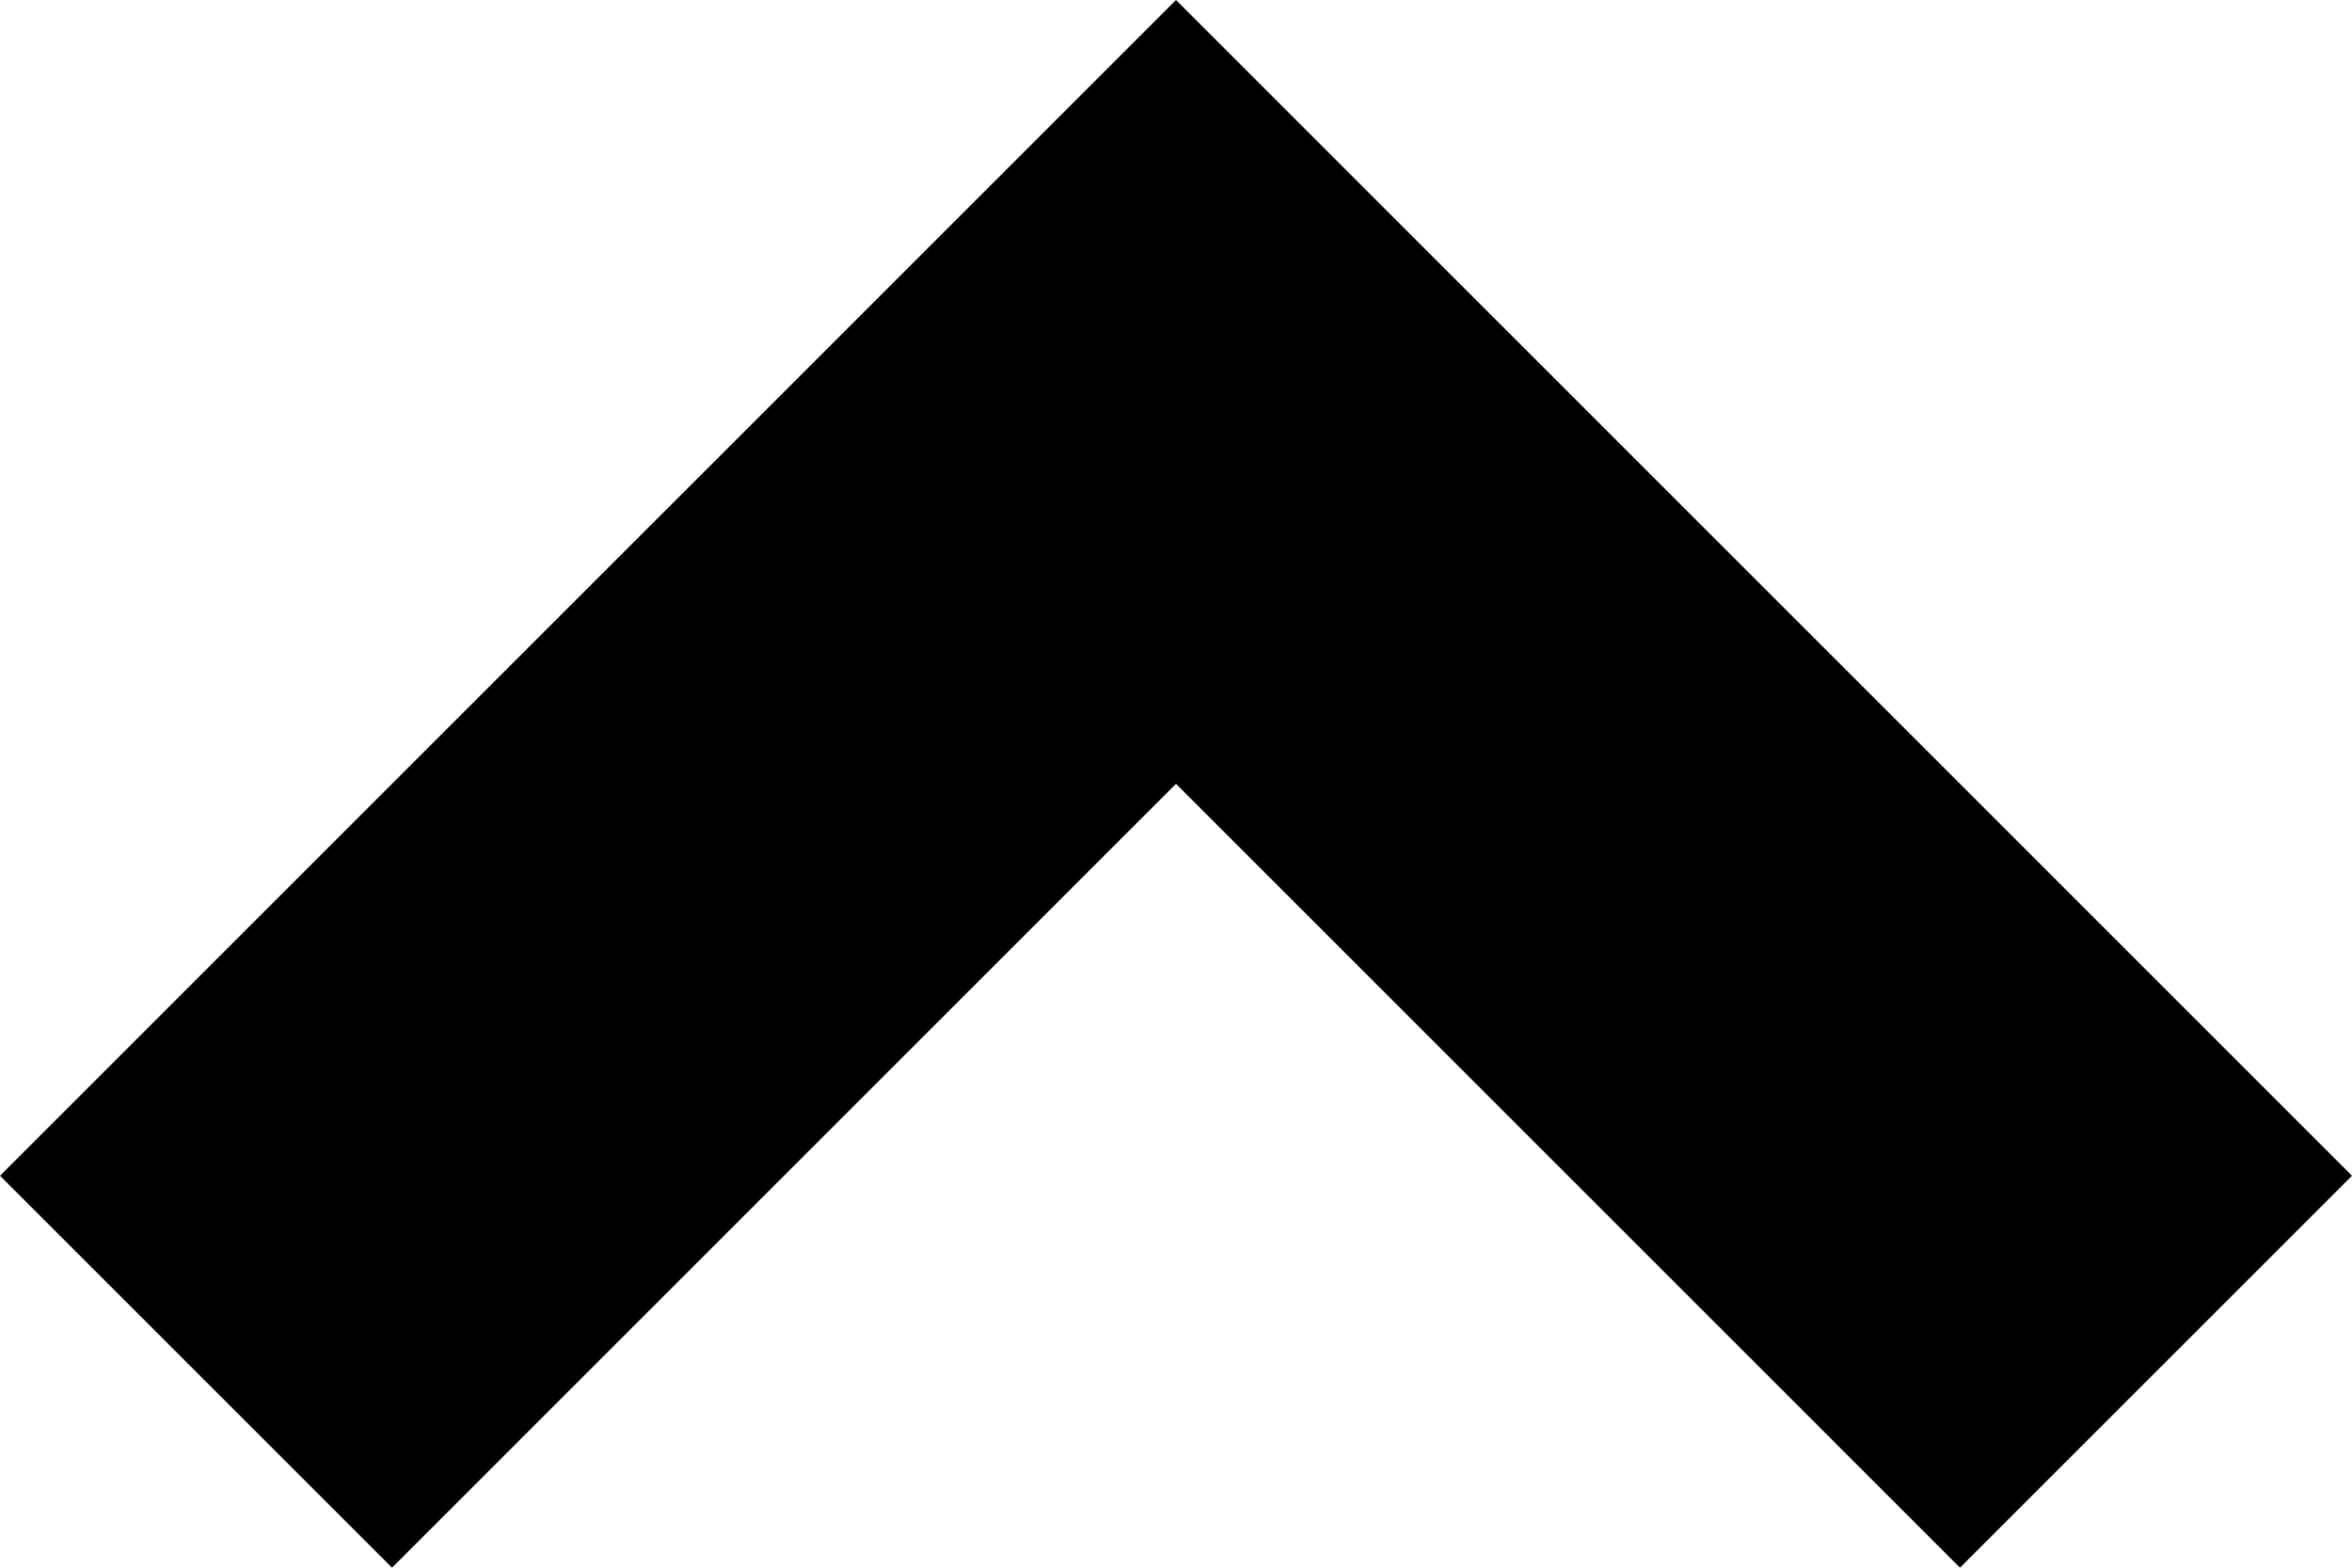
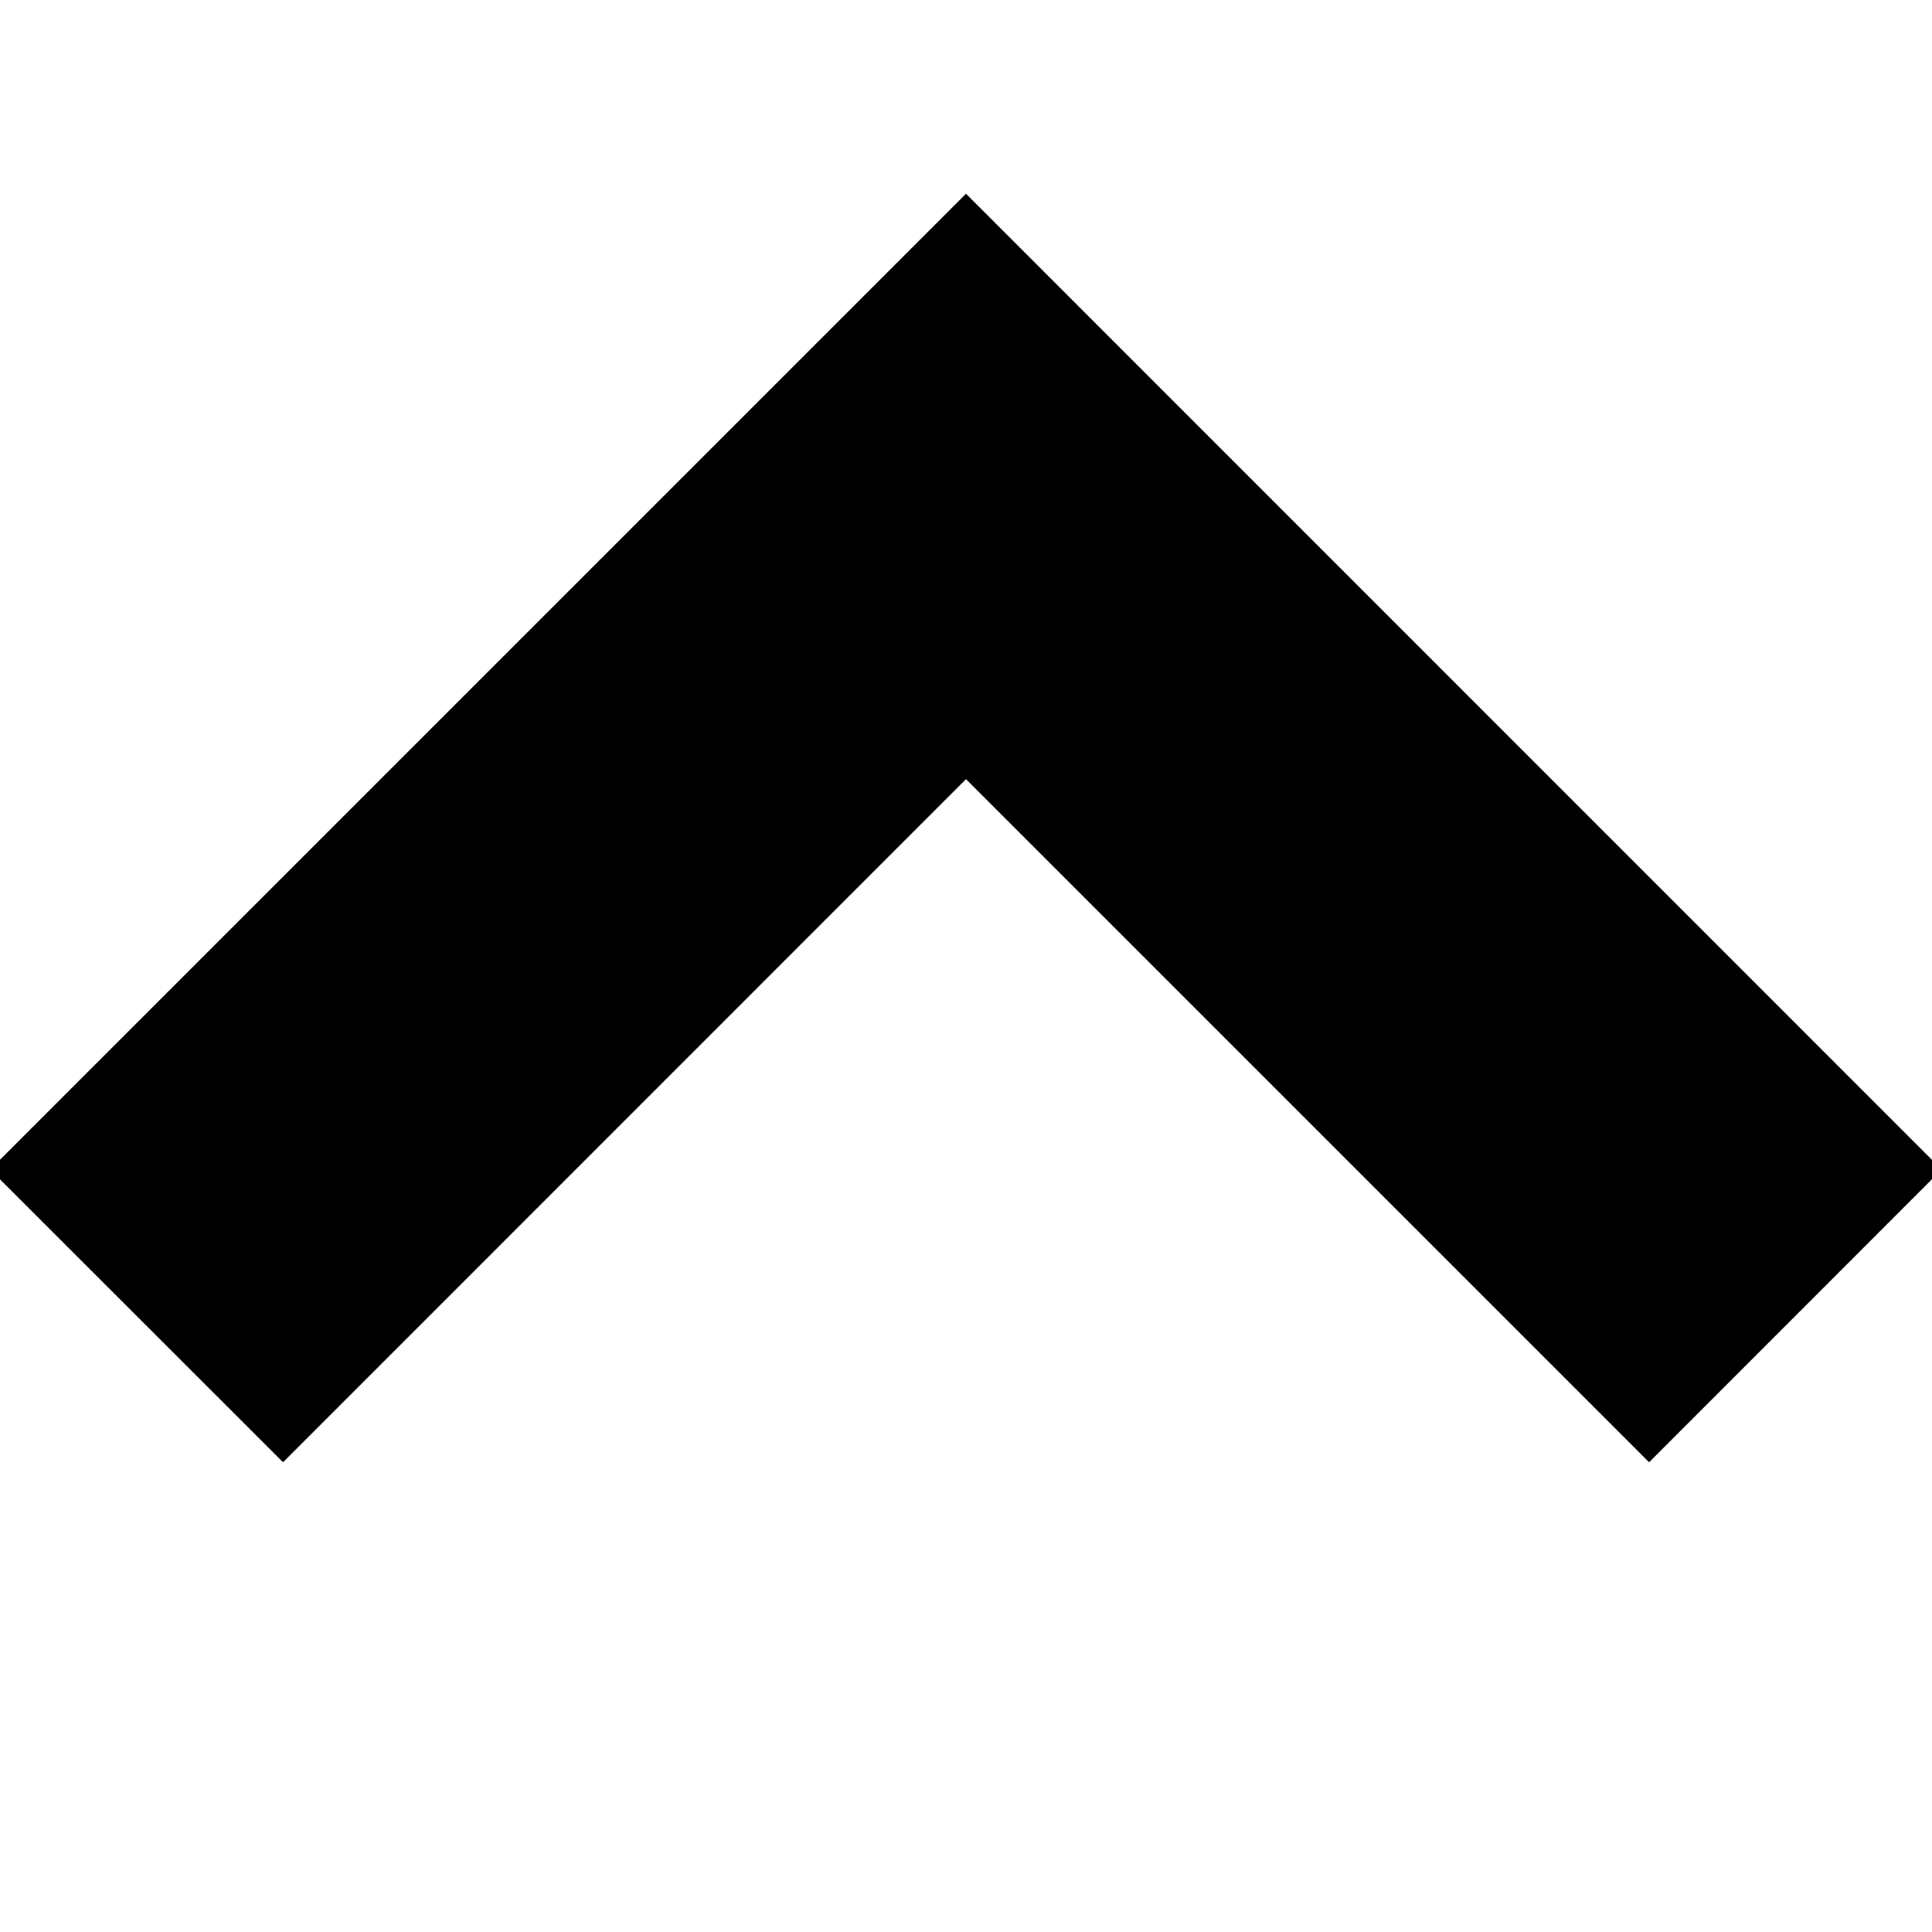
- <svg xmlns="http://www.w3.org/2000/svg" version="1.1" id="Layer_1" x="0px" y="0px" width="12px" height="8px" viewBox="0 0 12 8" style="enable-background:new 0 0 12 8;" xml:space="preserve">
-   <polygon points="6,0 0,6 2,8 6,4 10,8 12,6 " />
-   <g>
- </g>
-   <g>
- </g>
-   <g>
- </g>
-   <g>
- </g>
-   <g>
- </g>
-   <g>
- </g>
-   <g>
- </g>
-   <g>
- </g>
-   <g>
- </g>
-   <g>
- </g>
-   <g>
- </g>
-   <g>
- </g>
-   <g>
- </g>
-   <g>
- </g>
-   <g>
- </g>
+ <svg xmlns="http://www.w3.org/2000/svg" version="1.1" id="Layer_1" x="0px" y="0px" width="14px" height="14px" viewBox="0 0 14 14" style="enable-background:new 0 0 14 14;" xml:space="preserve">
+   <polygon points="2.051,10.596 7,5.646 11.95,10.596 14.07,8.475 7,1.404 -0.071,8.475 " />
</svg>
